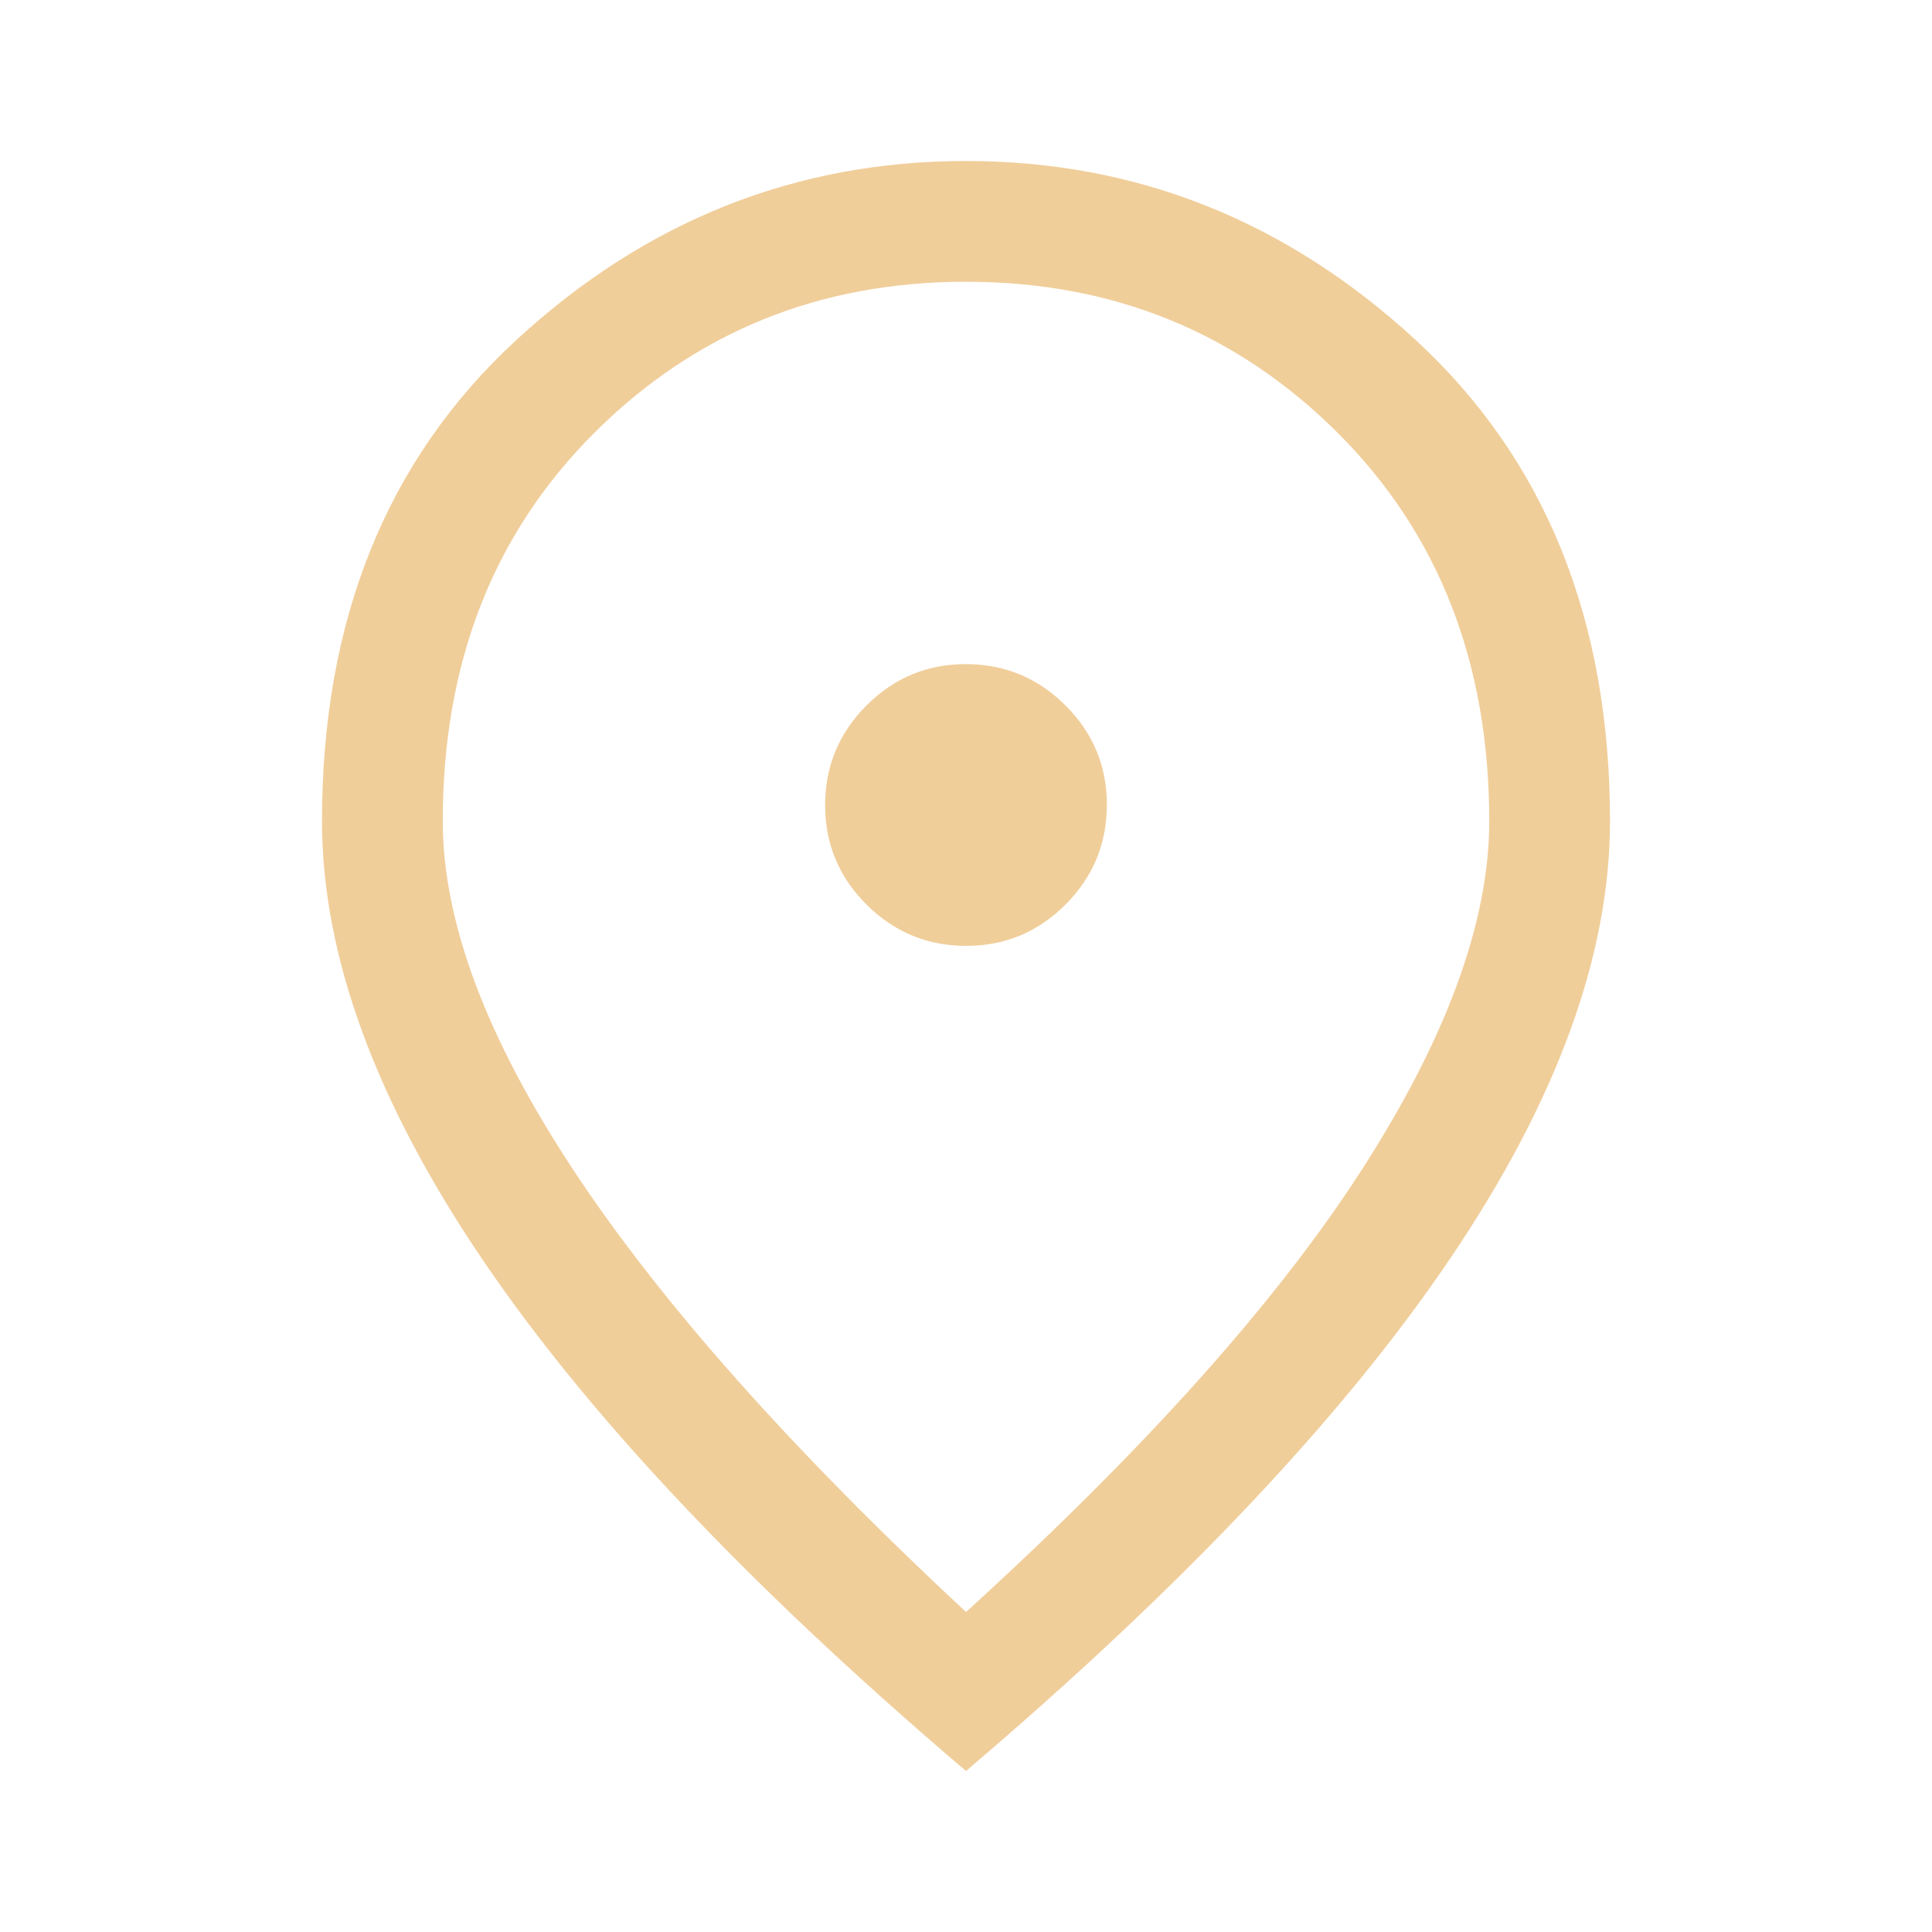
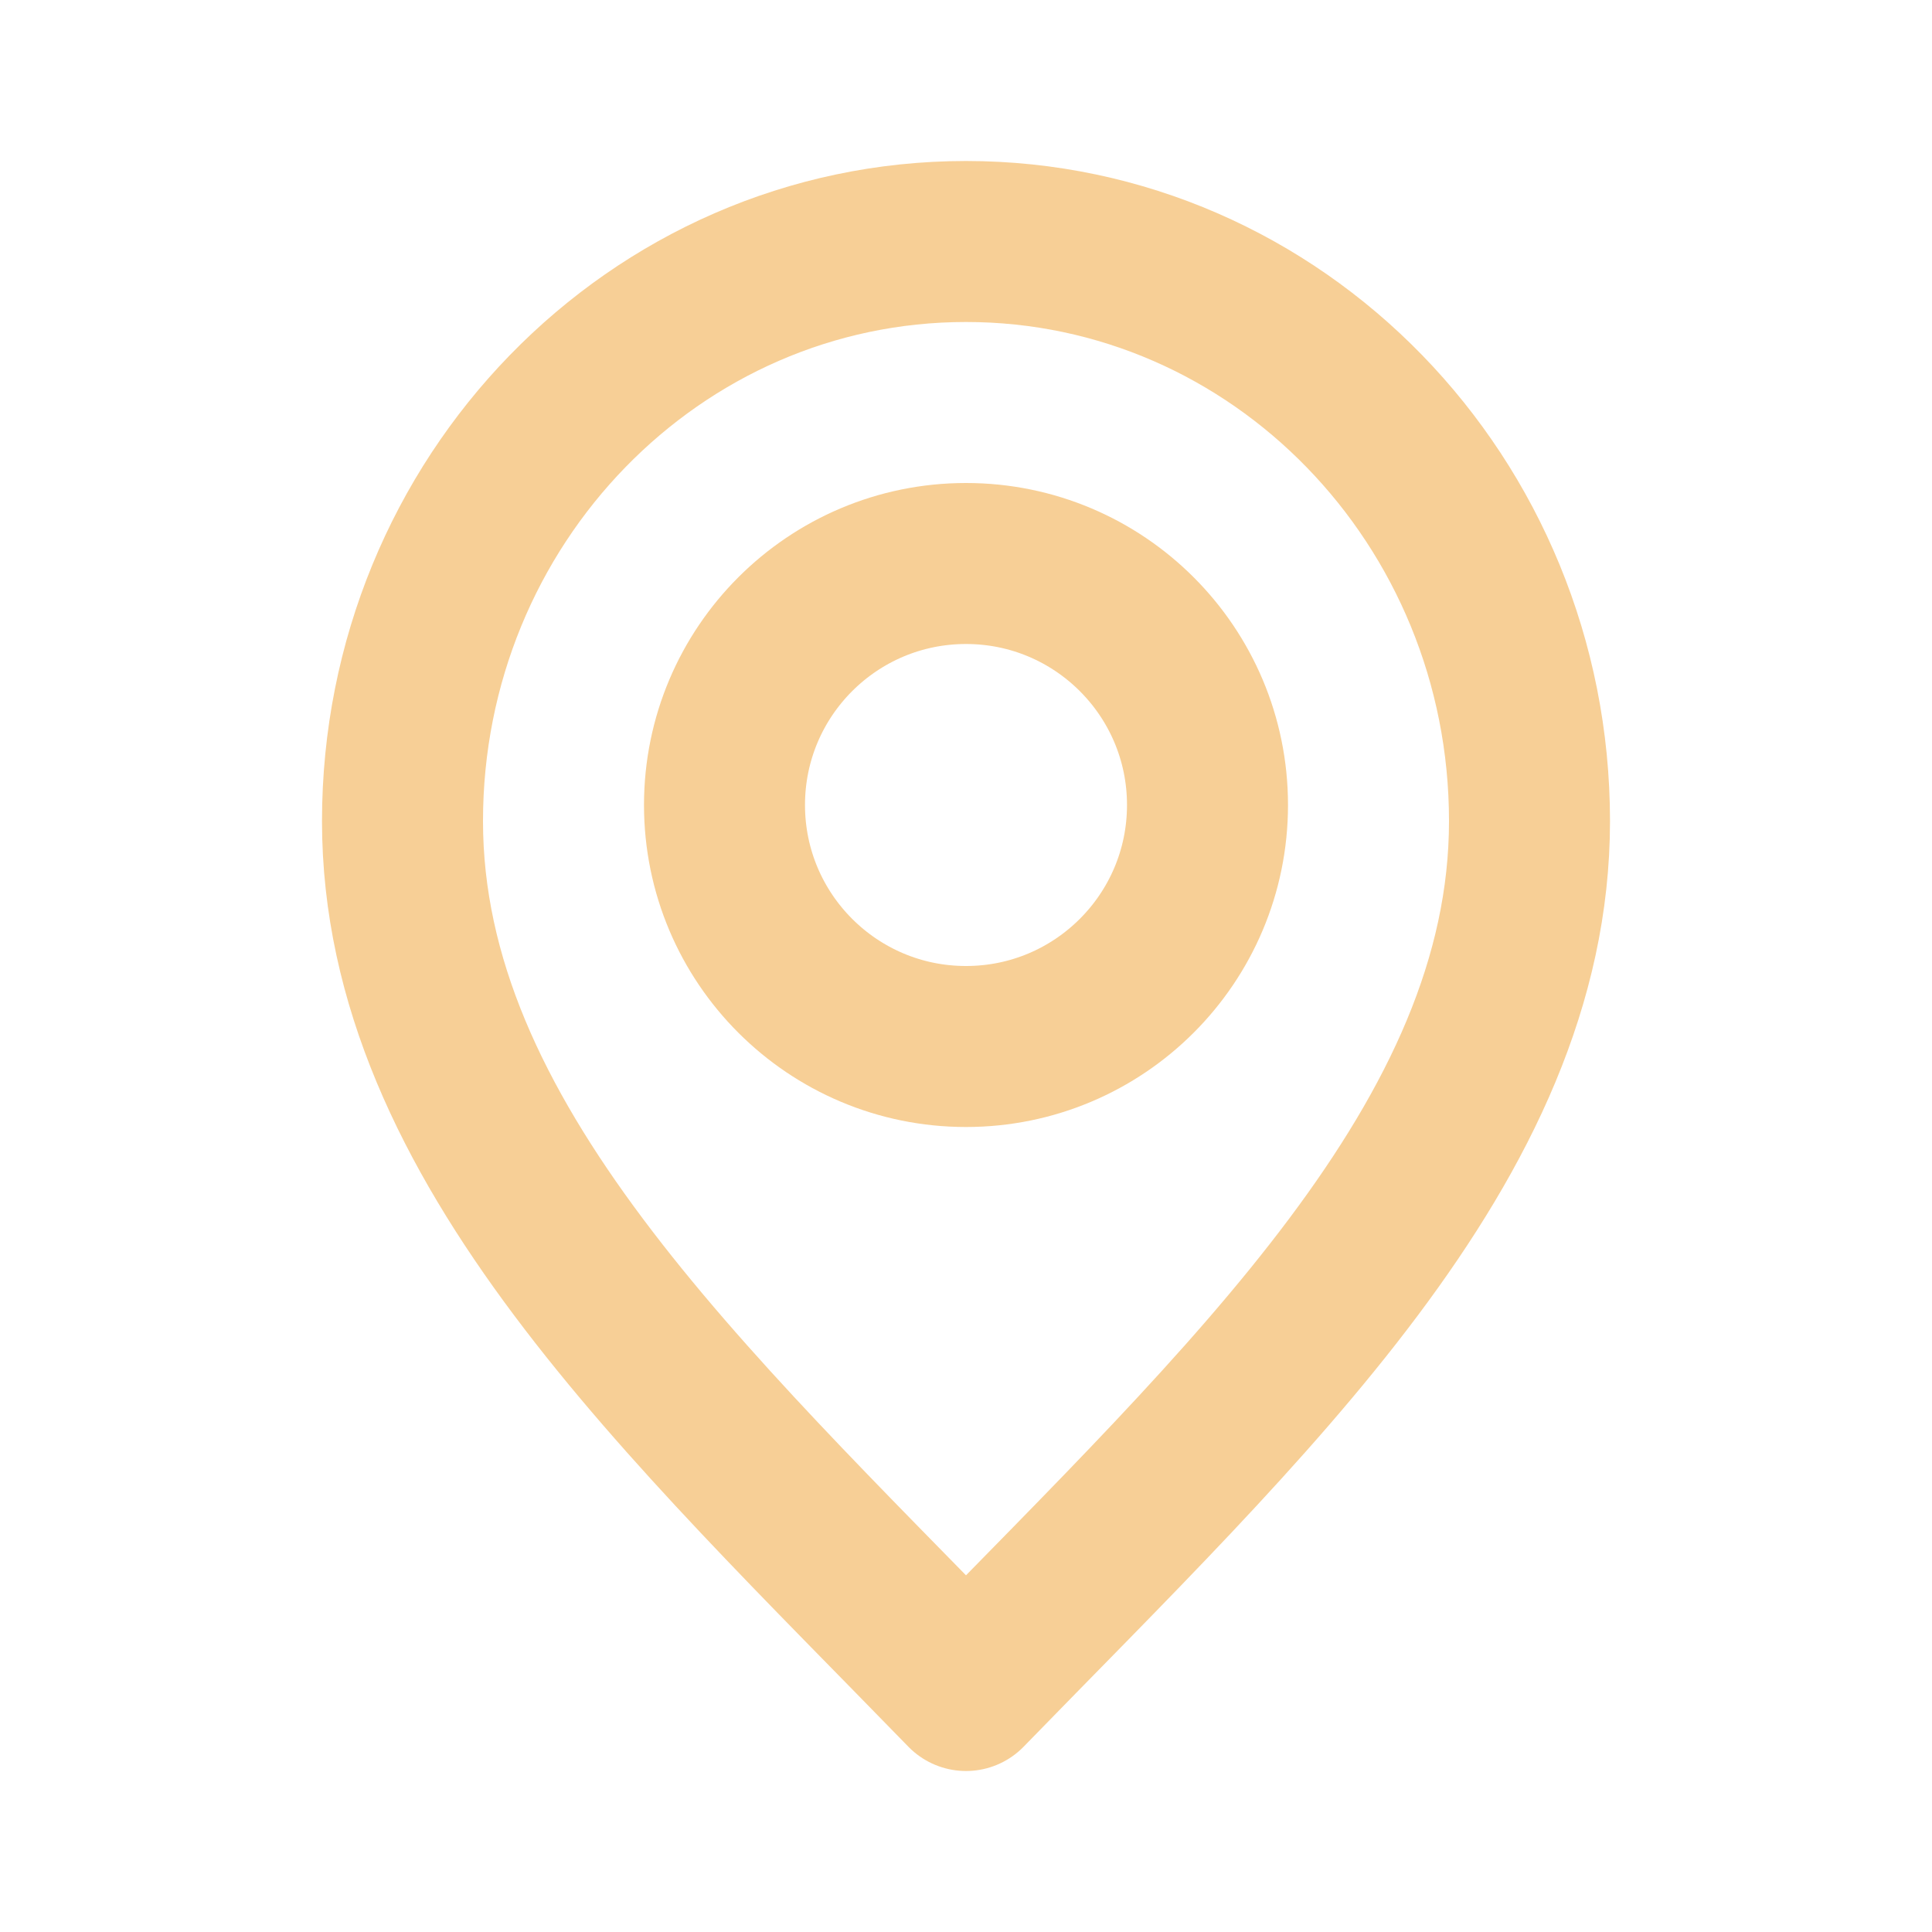
- <svg xmlns="http://www.w3.org/2000/svg" height="48px" viewBox="0 -960 960 960" width="48px" fill="#F0CE9A">
-   <path d="M480.09-490q28.91 0 49.41-20.59 20.5-20.59 20.5-49.5t-20.59-49.41q-20.59-20.5-49.5-20.5t-49.41 20.59q-20.5 20.59-20.5 49.5t20.59 49.41q20.59 20.5 49.5 20.5ZM480-159q133-121 196.5-219.5T740-552q0-117.79-75.29-192.9Q589.42-820 480-820t-184.71 75.1Q220-669.79 220-552q0 75 65 173.5T480-159Zm0 79Q319-217 239.5-334.5T160-552q0-150 96.5-239T480-880q127 0 223.5 89T800-552q0 100-79.5 217.5T480-80Zm0-480Z" />
+ <svg xmlns="http://www.w3.org/2000/svg" width="800px" height="800px" viewBox="0 0 24 24" fill="none" stroke="#F7CF96">
+   <g id="SVGRepo_bgCarrier" stroke-width="0" />
+   <g id="SVGRepo_tracerCarrier" stroke-linecap="round" stroke-linejoin="round" />
+   <g id="SVGRepo_iconCarrier">
+     <path d="M12 21C15.5 17.4 19 14.176 19 10.2C19 6.224 15.866 3 12 3C8.134 3 5 6.224 5 10.2C5 14.176 8.5 17.4 12 21Z" stroke="" stroke-width="2" stroke-linecap="round" stroke-linejoin="round" />
+     <path d="M12 13C13.657 13 15 11.657 15 10C15 8.343 13.657 7 12 7C10.343 7 9 8.343 9 10C9 11.657 10.343 13 12 13Z" stroke="" stroke-width="2" stroke-linecap="round" stroke-linejoin="round" />
+   </g>
</svg>
